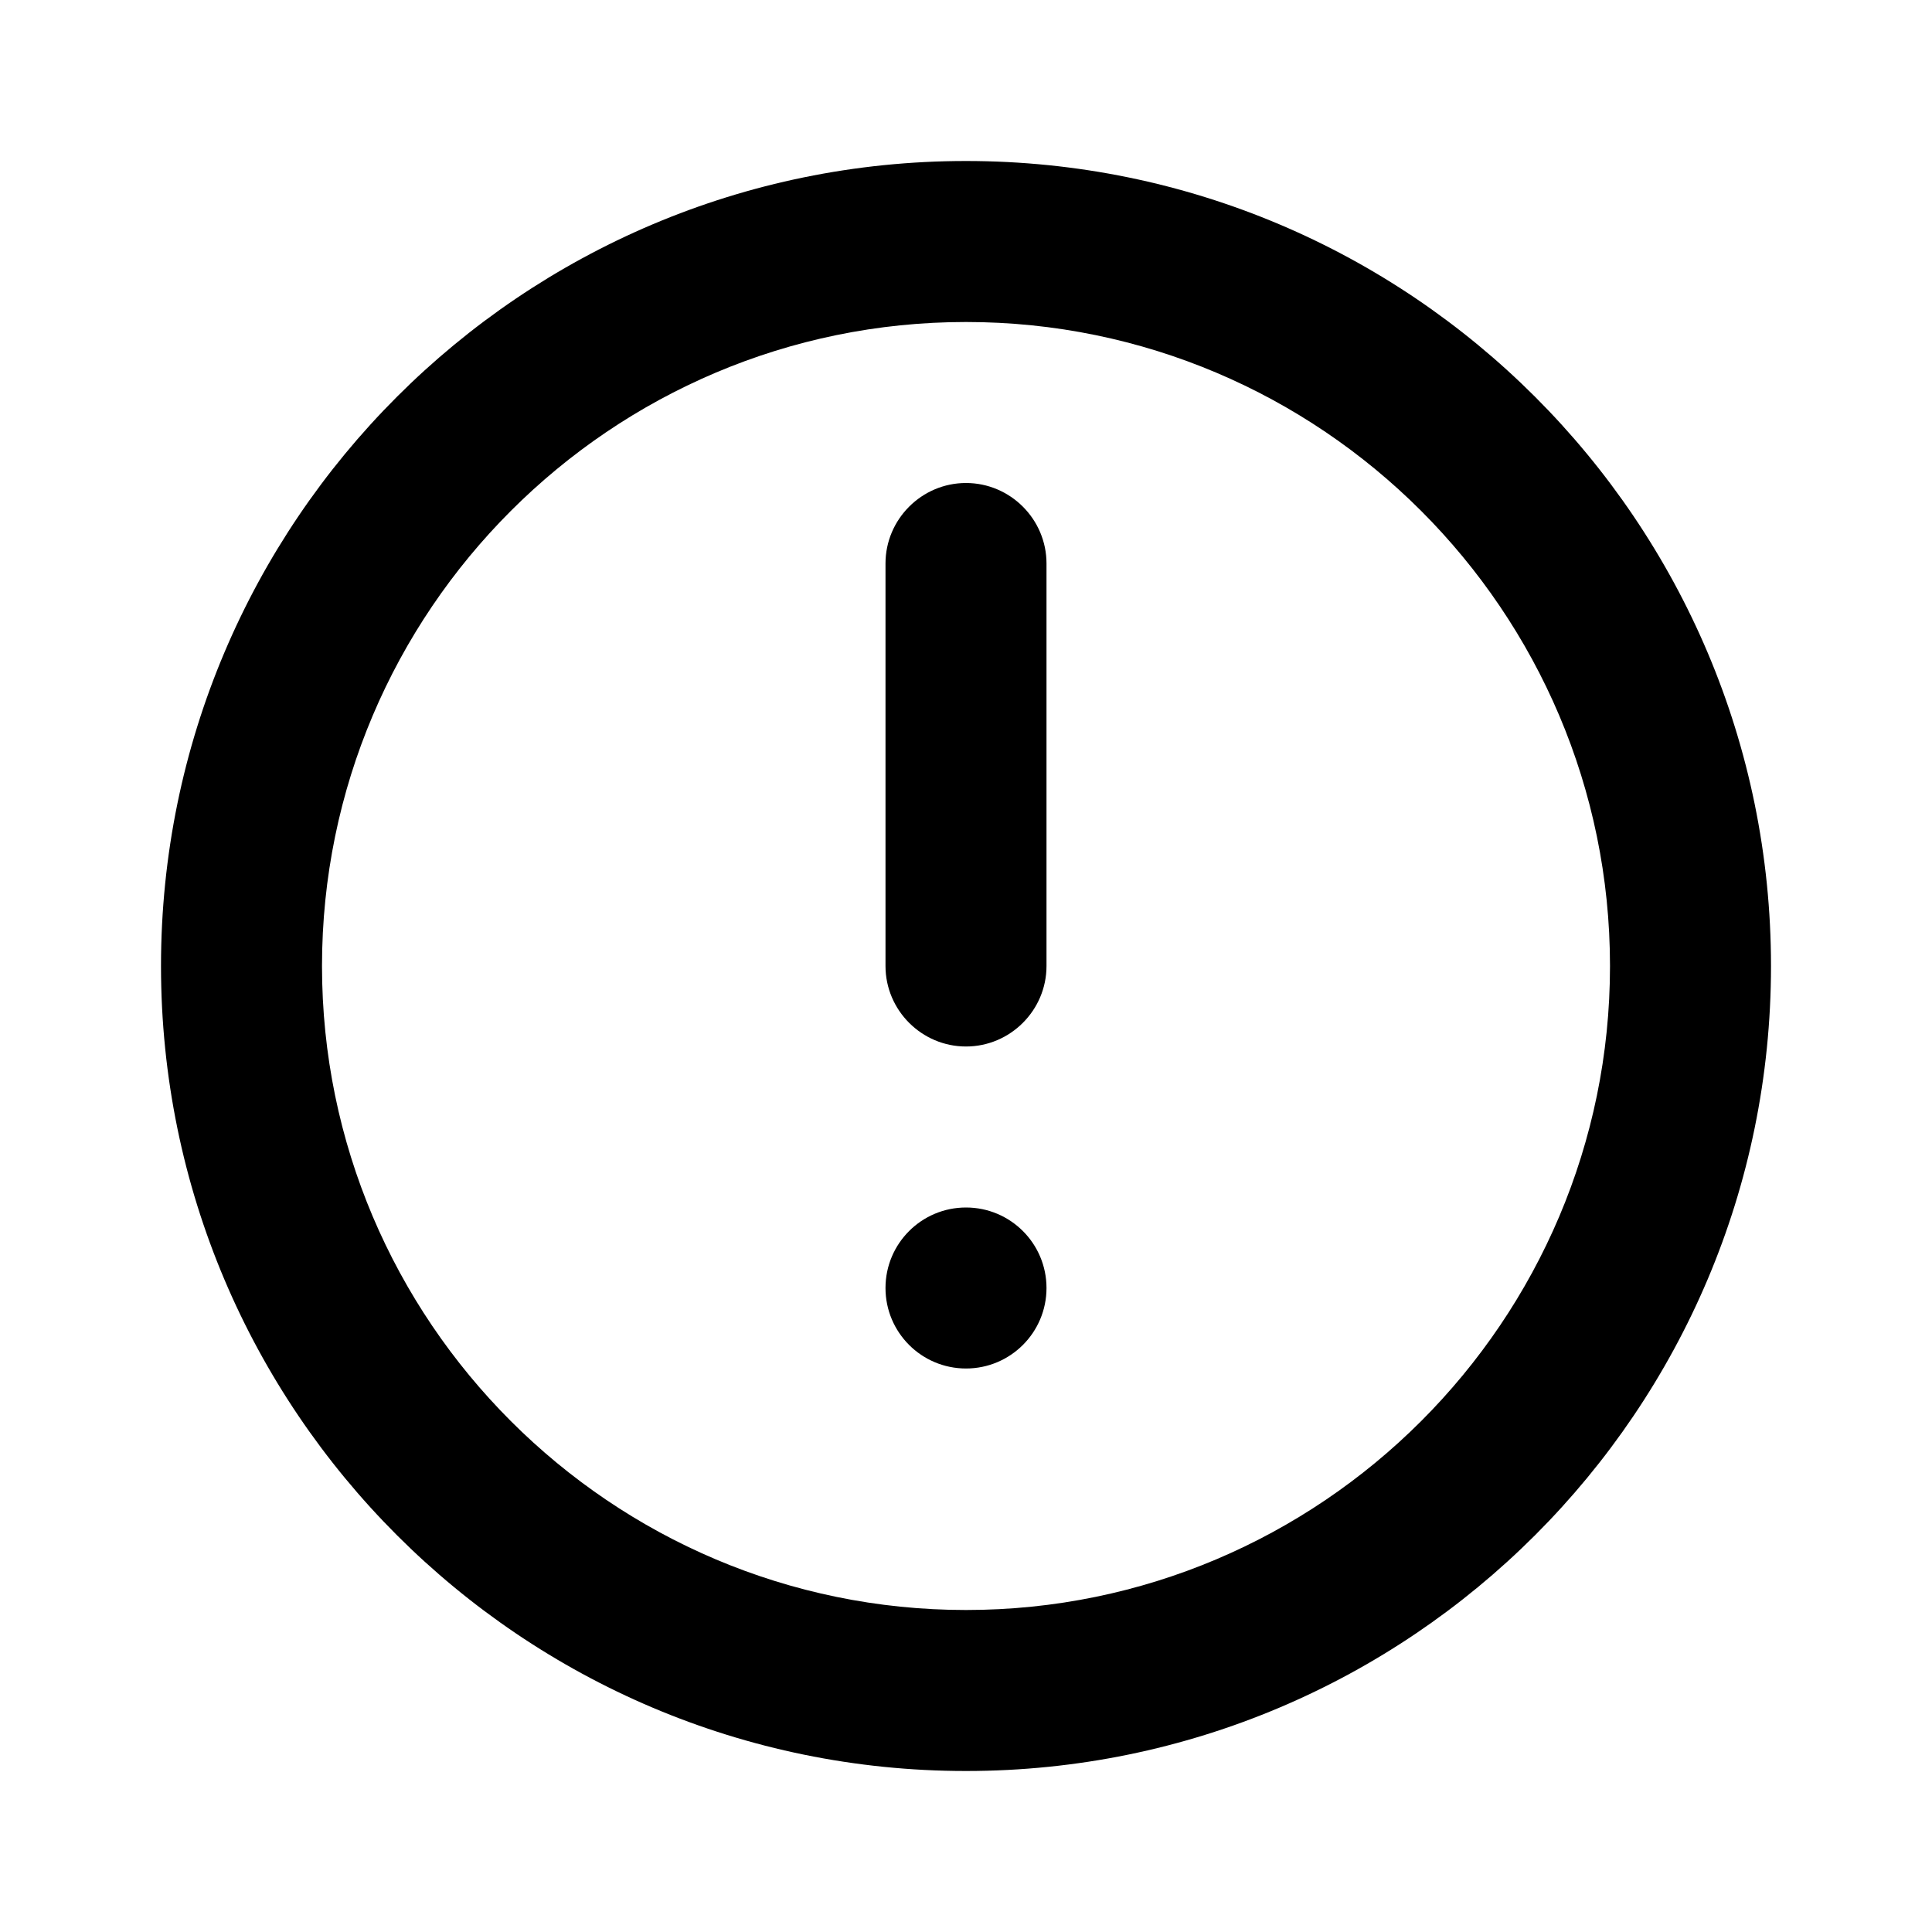
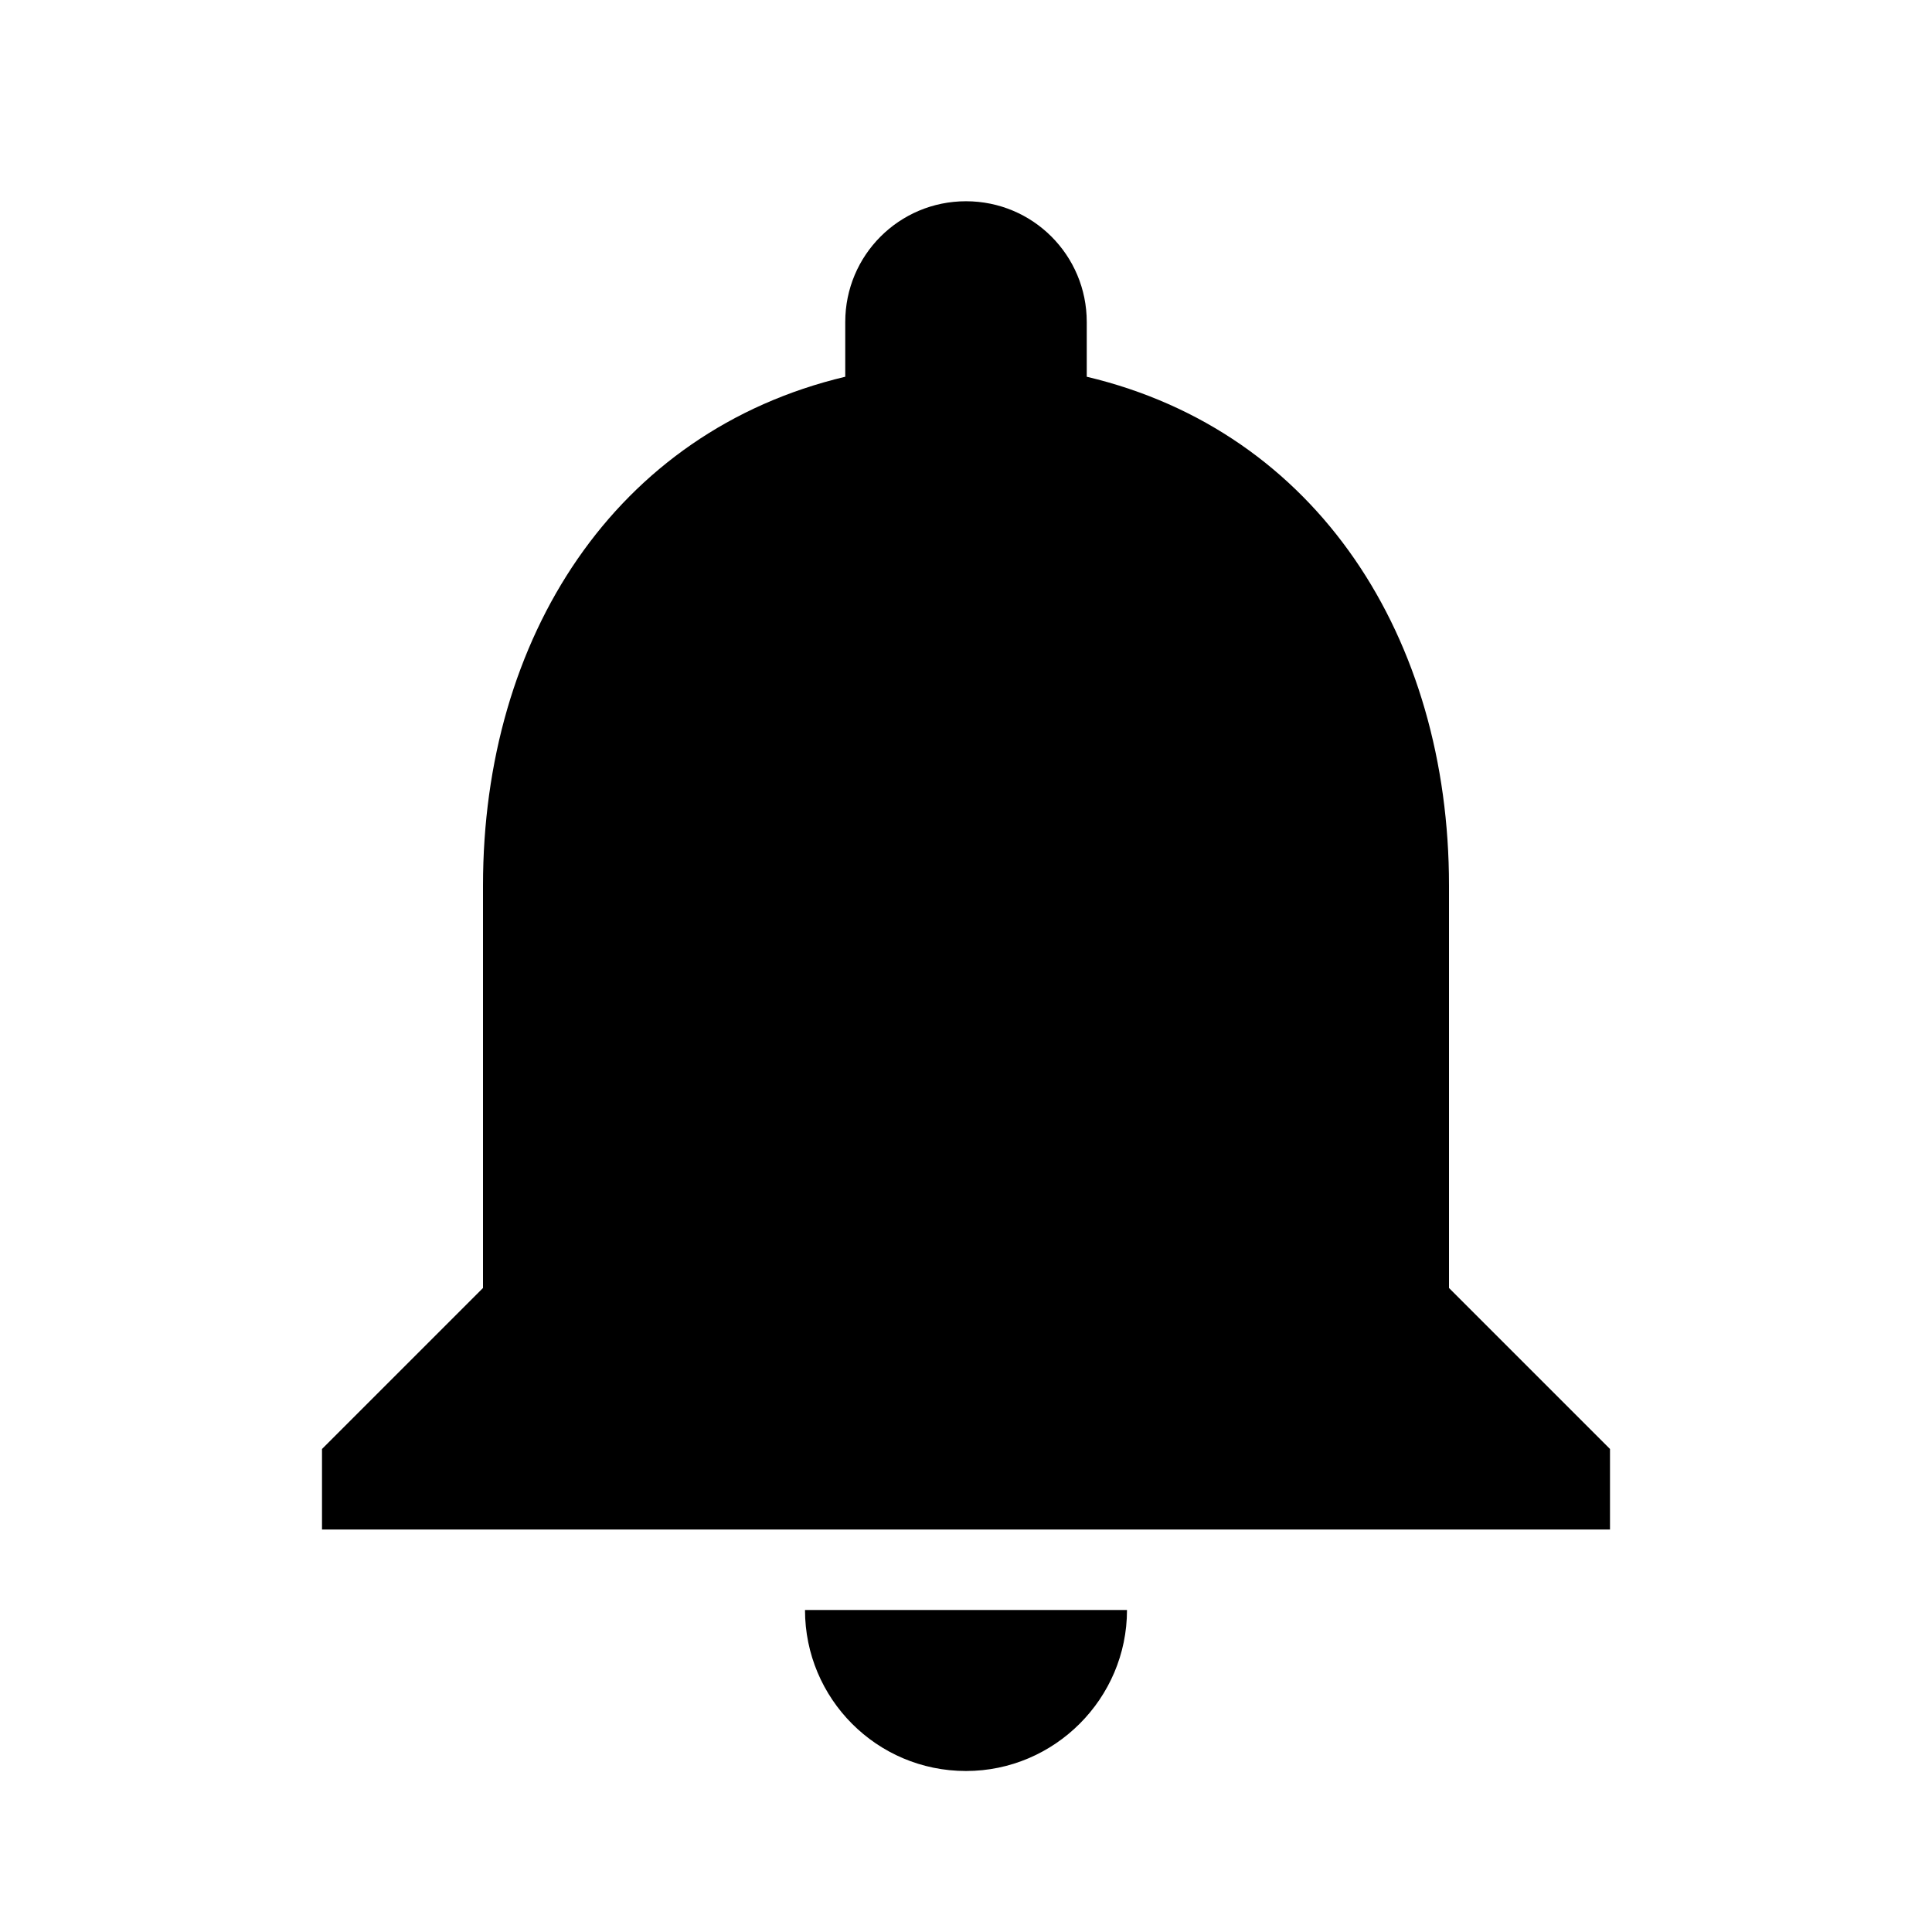
<svg xmlns="http://www.w3.org/2000/svg" width="24" height="24" viewBox="0 0 24 24" fill="none">
-   <path d="M12 2C6.48 2 2 6.48 2 12C2 17.52 6.48 22 12 22C17.52 22 22 17.52 22 12C22 6.48 17.52 2 12 2ZM12 20C7.59 20 4 16.41 4 12C4 7.59 7.59 4 12 4C16.41 4 20 7.59 20 12C20 16.41 16.41 20 12 20Z" fill="currentColor" />
-   <path d="M12 6C11.45 6 11 6.45 11 7V12C11 12.55 11.45 13 12 13C12.55 13 13 12.55 13 12V7C13 6.45 12.55 6 12 6Z" fill="currentColor" />
-   <circle cx="12" cy="16" r="1" fill="currentColor" />
+   <path d="M12 22C13.1 22 14 21.1 14 20H10C10 21.1 10.89 22 12 22ZM18 16V11C18 7.93 16.37 5.36 13.5 4.68V4C13.5 3.17 12.83 2.5 12 2.5C11.17 2.5 10.5 3.17 10.5 4V4.68C7.64 5.36 6 7.92 6 11V16L4 18V19H20V18L18 16Z" fill="currentColor" />
</svg>
